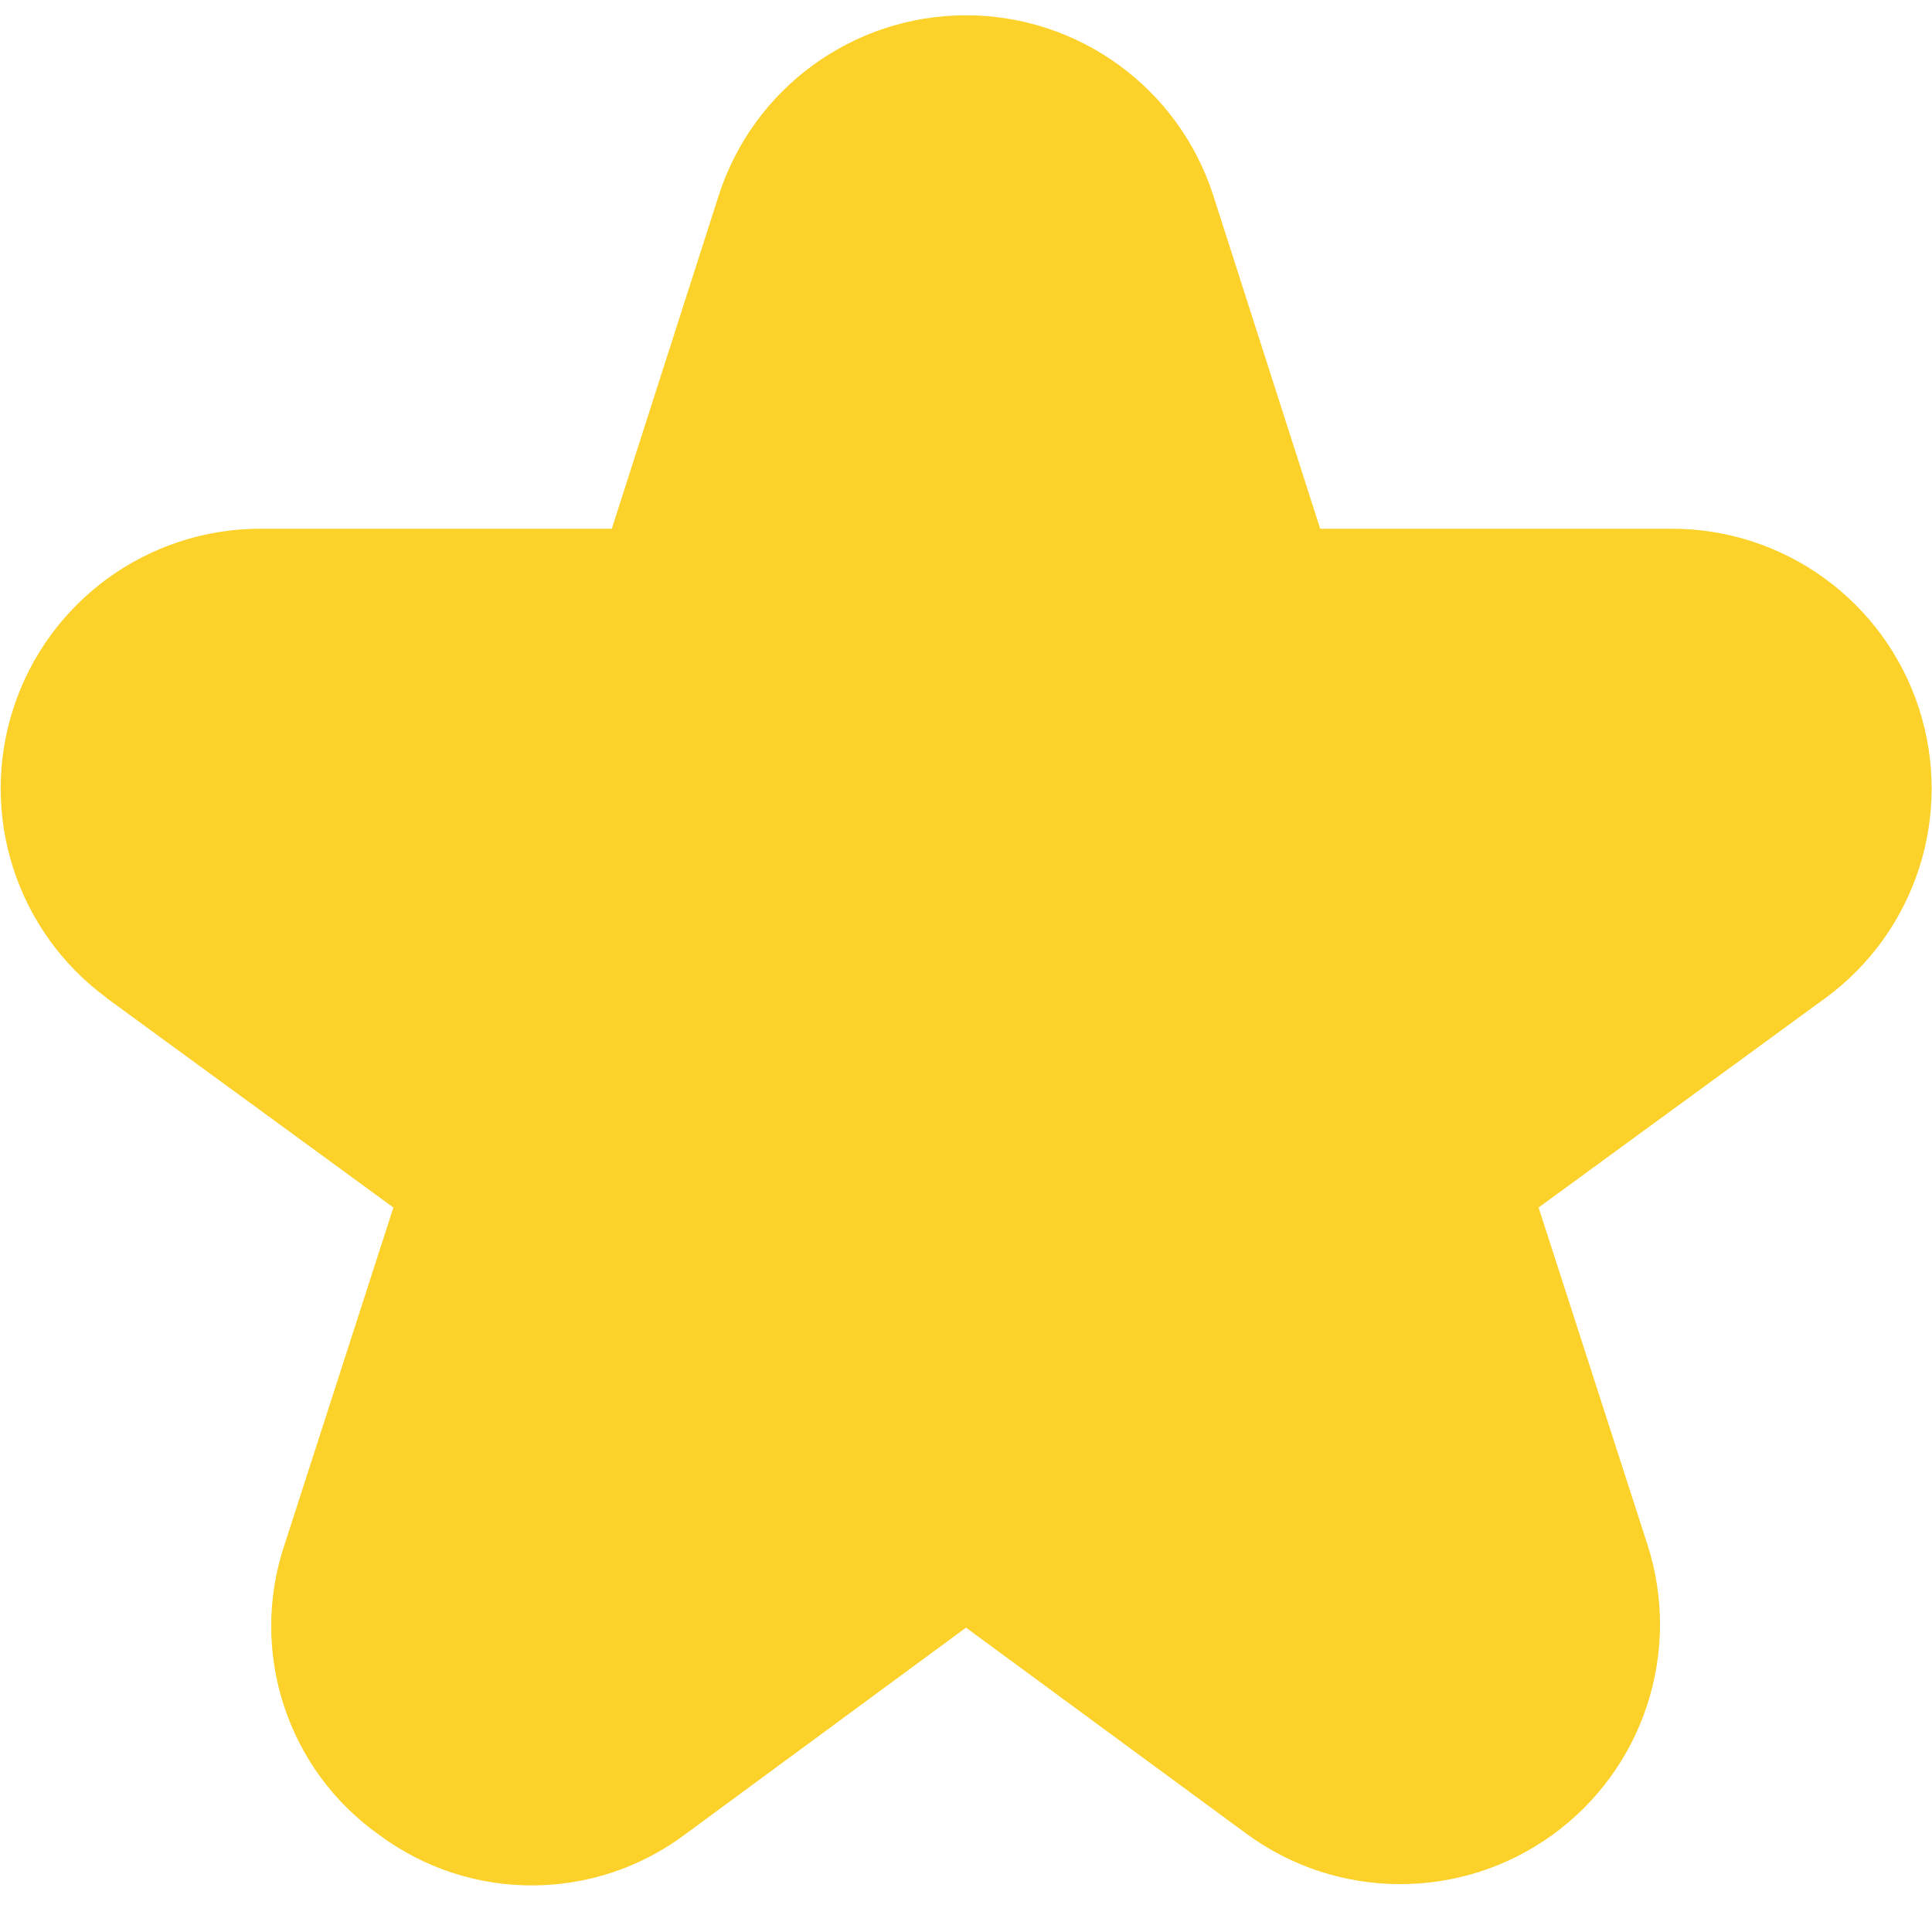
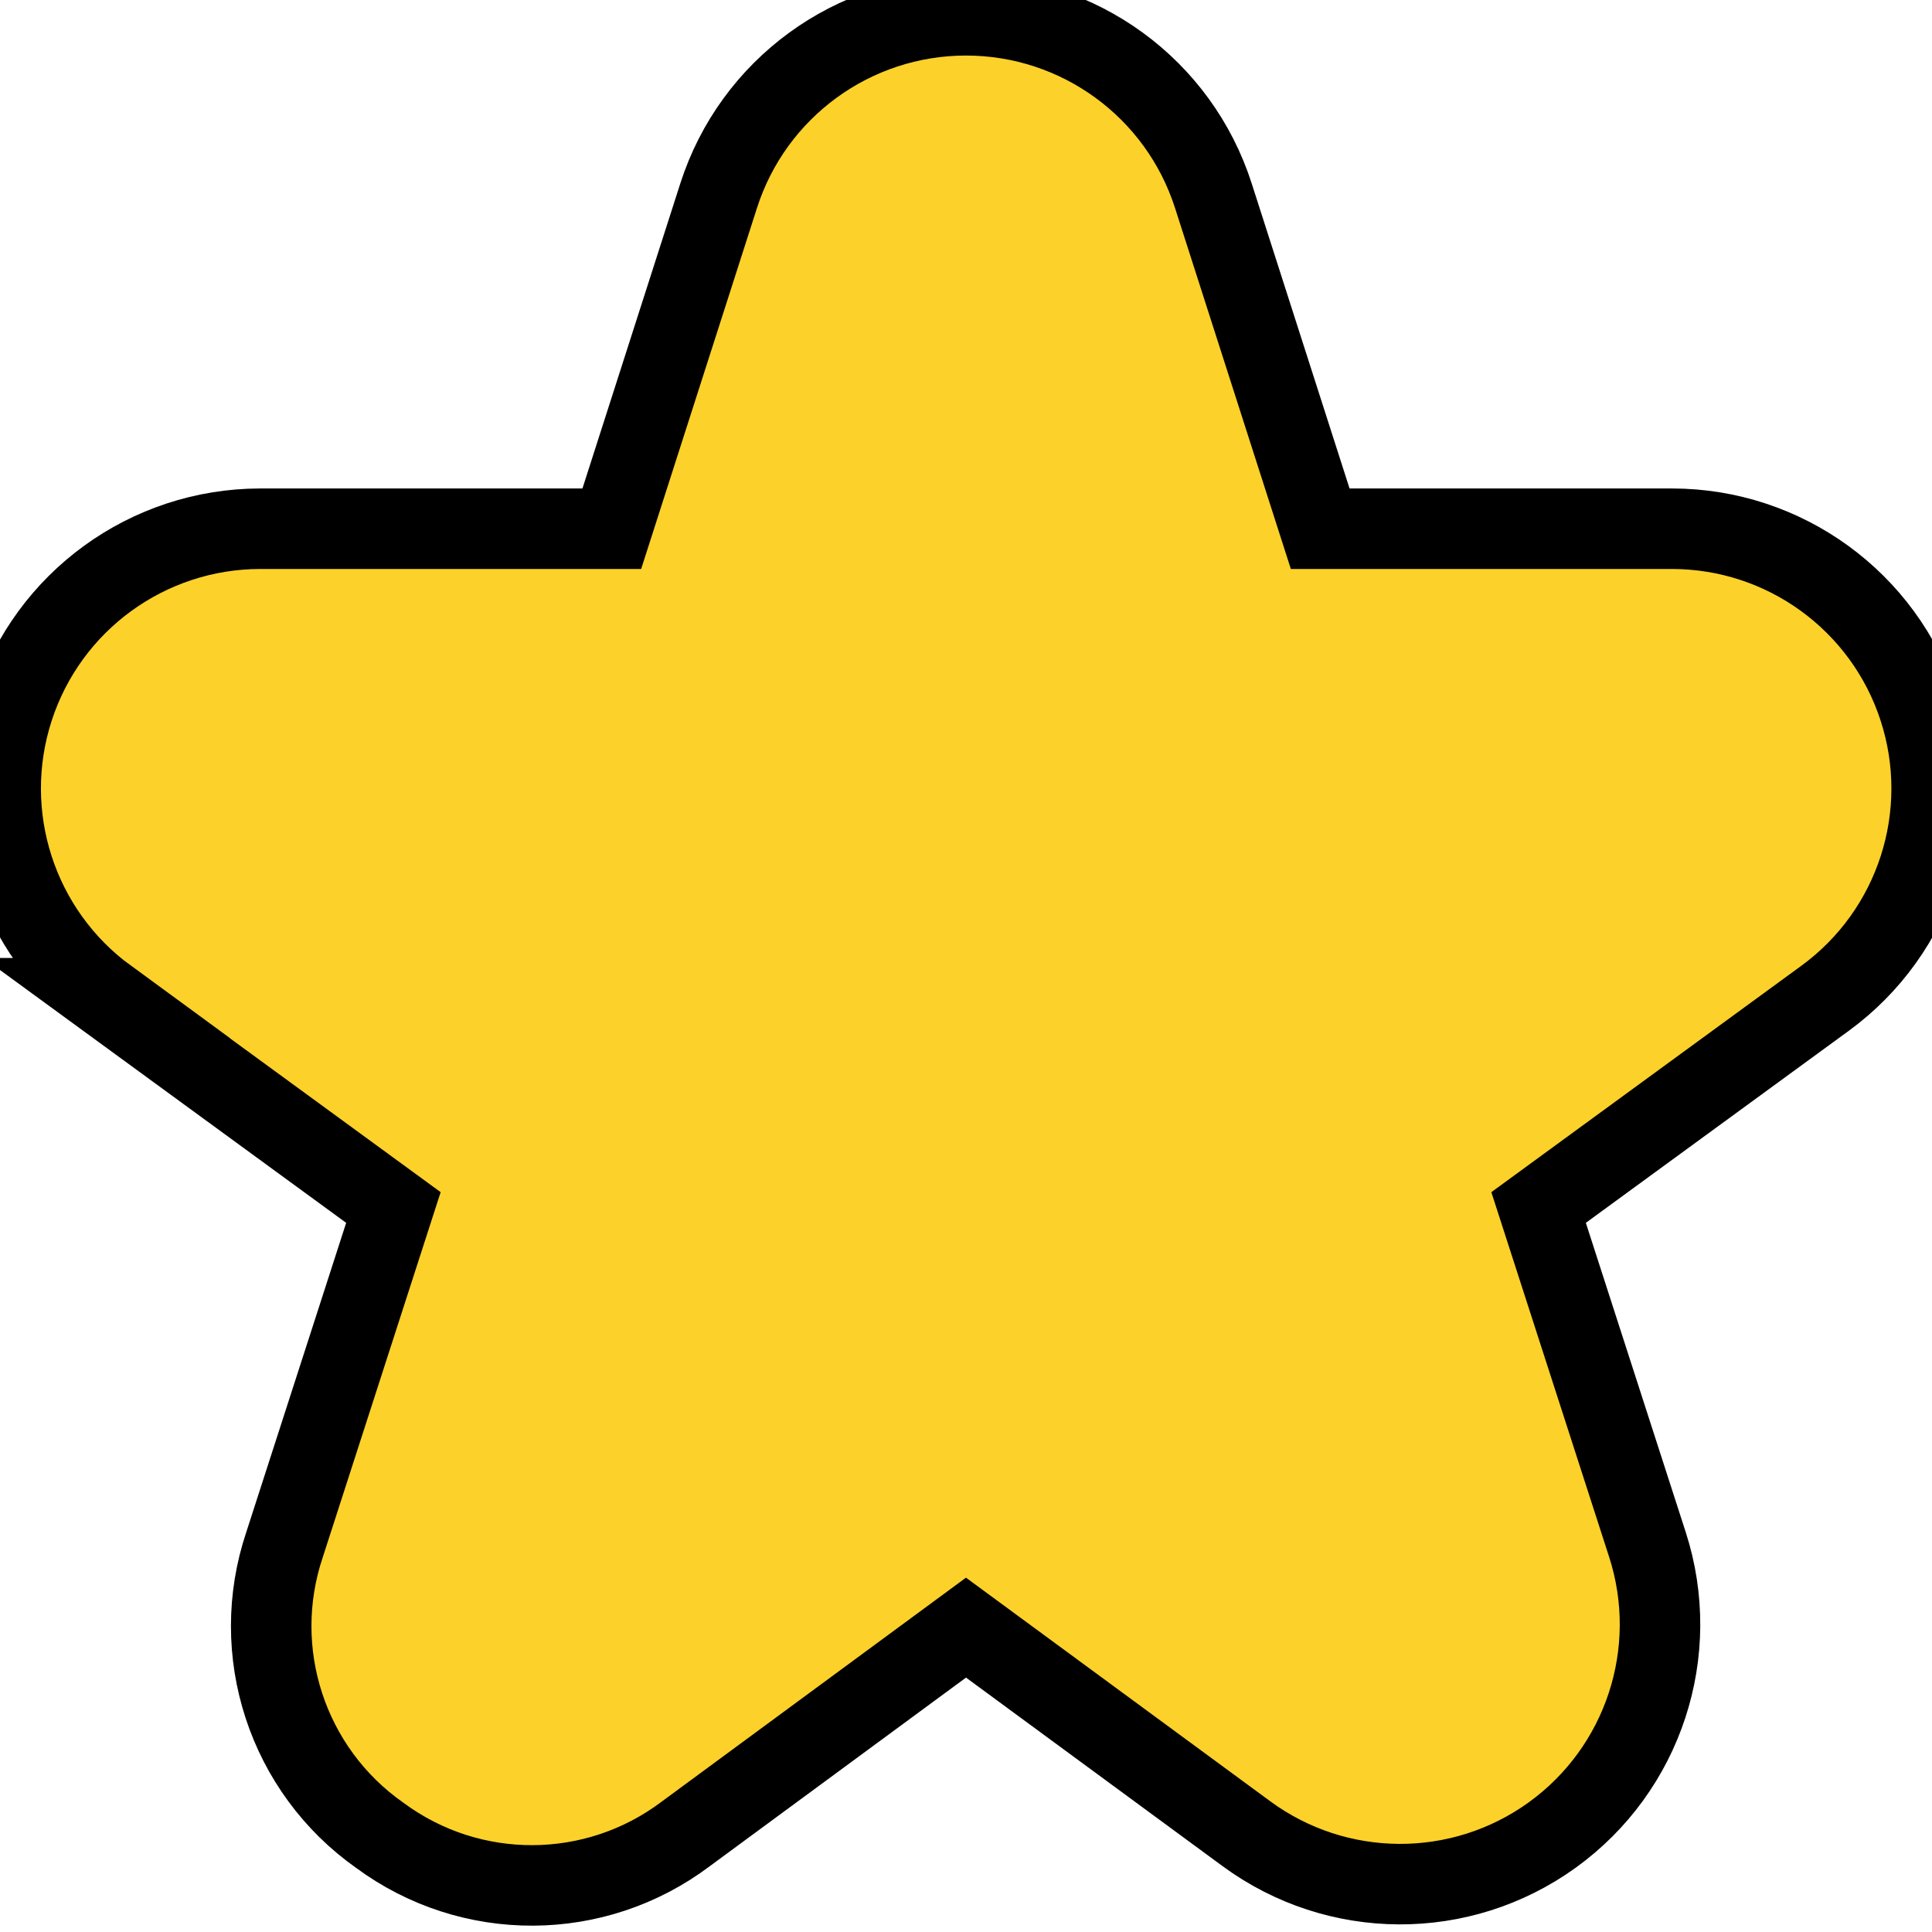
<svg xmlns="http://www.w3.org/2000/svg" id="Filled" viewBox="0 0 24 24" width="512" height="512">
-   <path fill="#FCD12A" d="M1.327,12.4,4.887,15,3.535,19.187A3.178,3.178,0,0,0,4.719,22.8a3.177,3.177,0,0,0,3.8-.019L12,20.219l3.482,2.559a3.227,3.227,0,0,0,4.983-3.591L19.113,15l3.56-2.6a3.227,3.227,0,0,0-1.9-5.832H16.4L15.073,2.432a3.227,3.227,0,0,0-6.146,0L7.6,6.568H3.231a3.227,3.227,0,0,0-1.9,5.832Z" />
+   <path stroke="currentColor" fill="#FCD12A" d="M1.327,12.4,4.887,15,3.535,19.187A3.178,3.178,0,0,0,4.719,22.8a3.177,3.177,0,0,0,3.8-.019L12,20.219l3.482,2.559a3.227,3.227,0,0,0,4.983-3.591L19.113,15l3.56-2.6a3.227,3.227,0,0,0-1.9-5.832H16.4L15.073,2.432a3.227,3.227,0,0,0-6.146,0L7.6,6.568H3.231a3.227,3.227,0,0,0-1.9,5.832Z" />
</svg>
